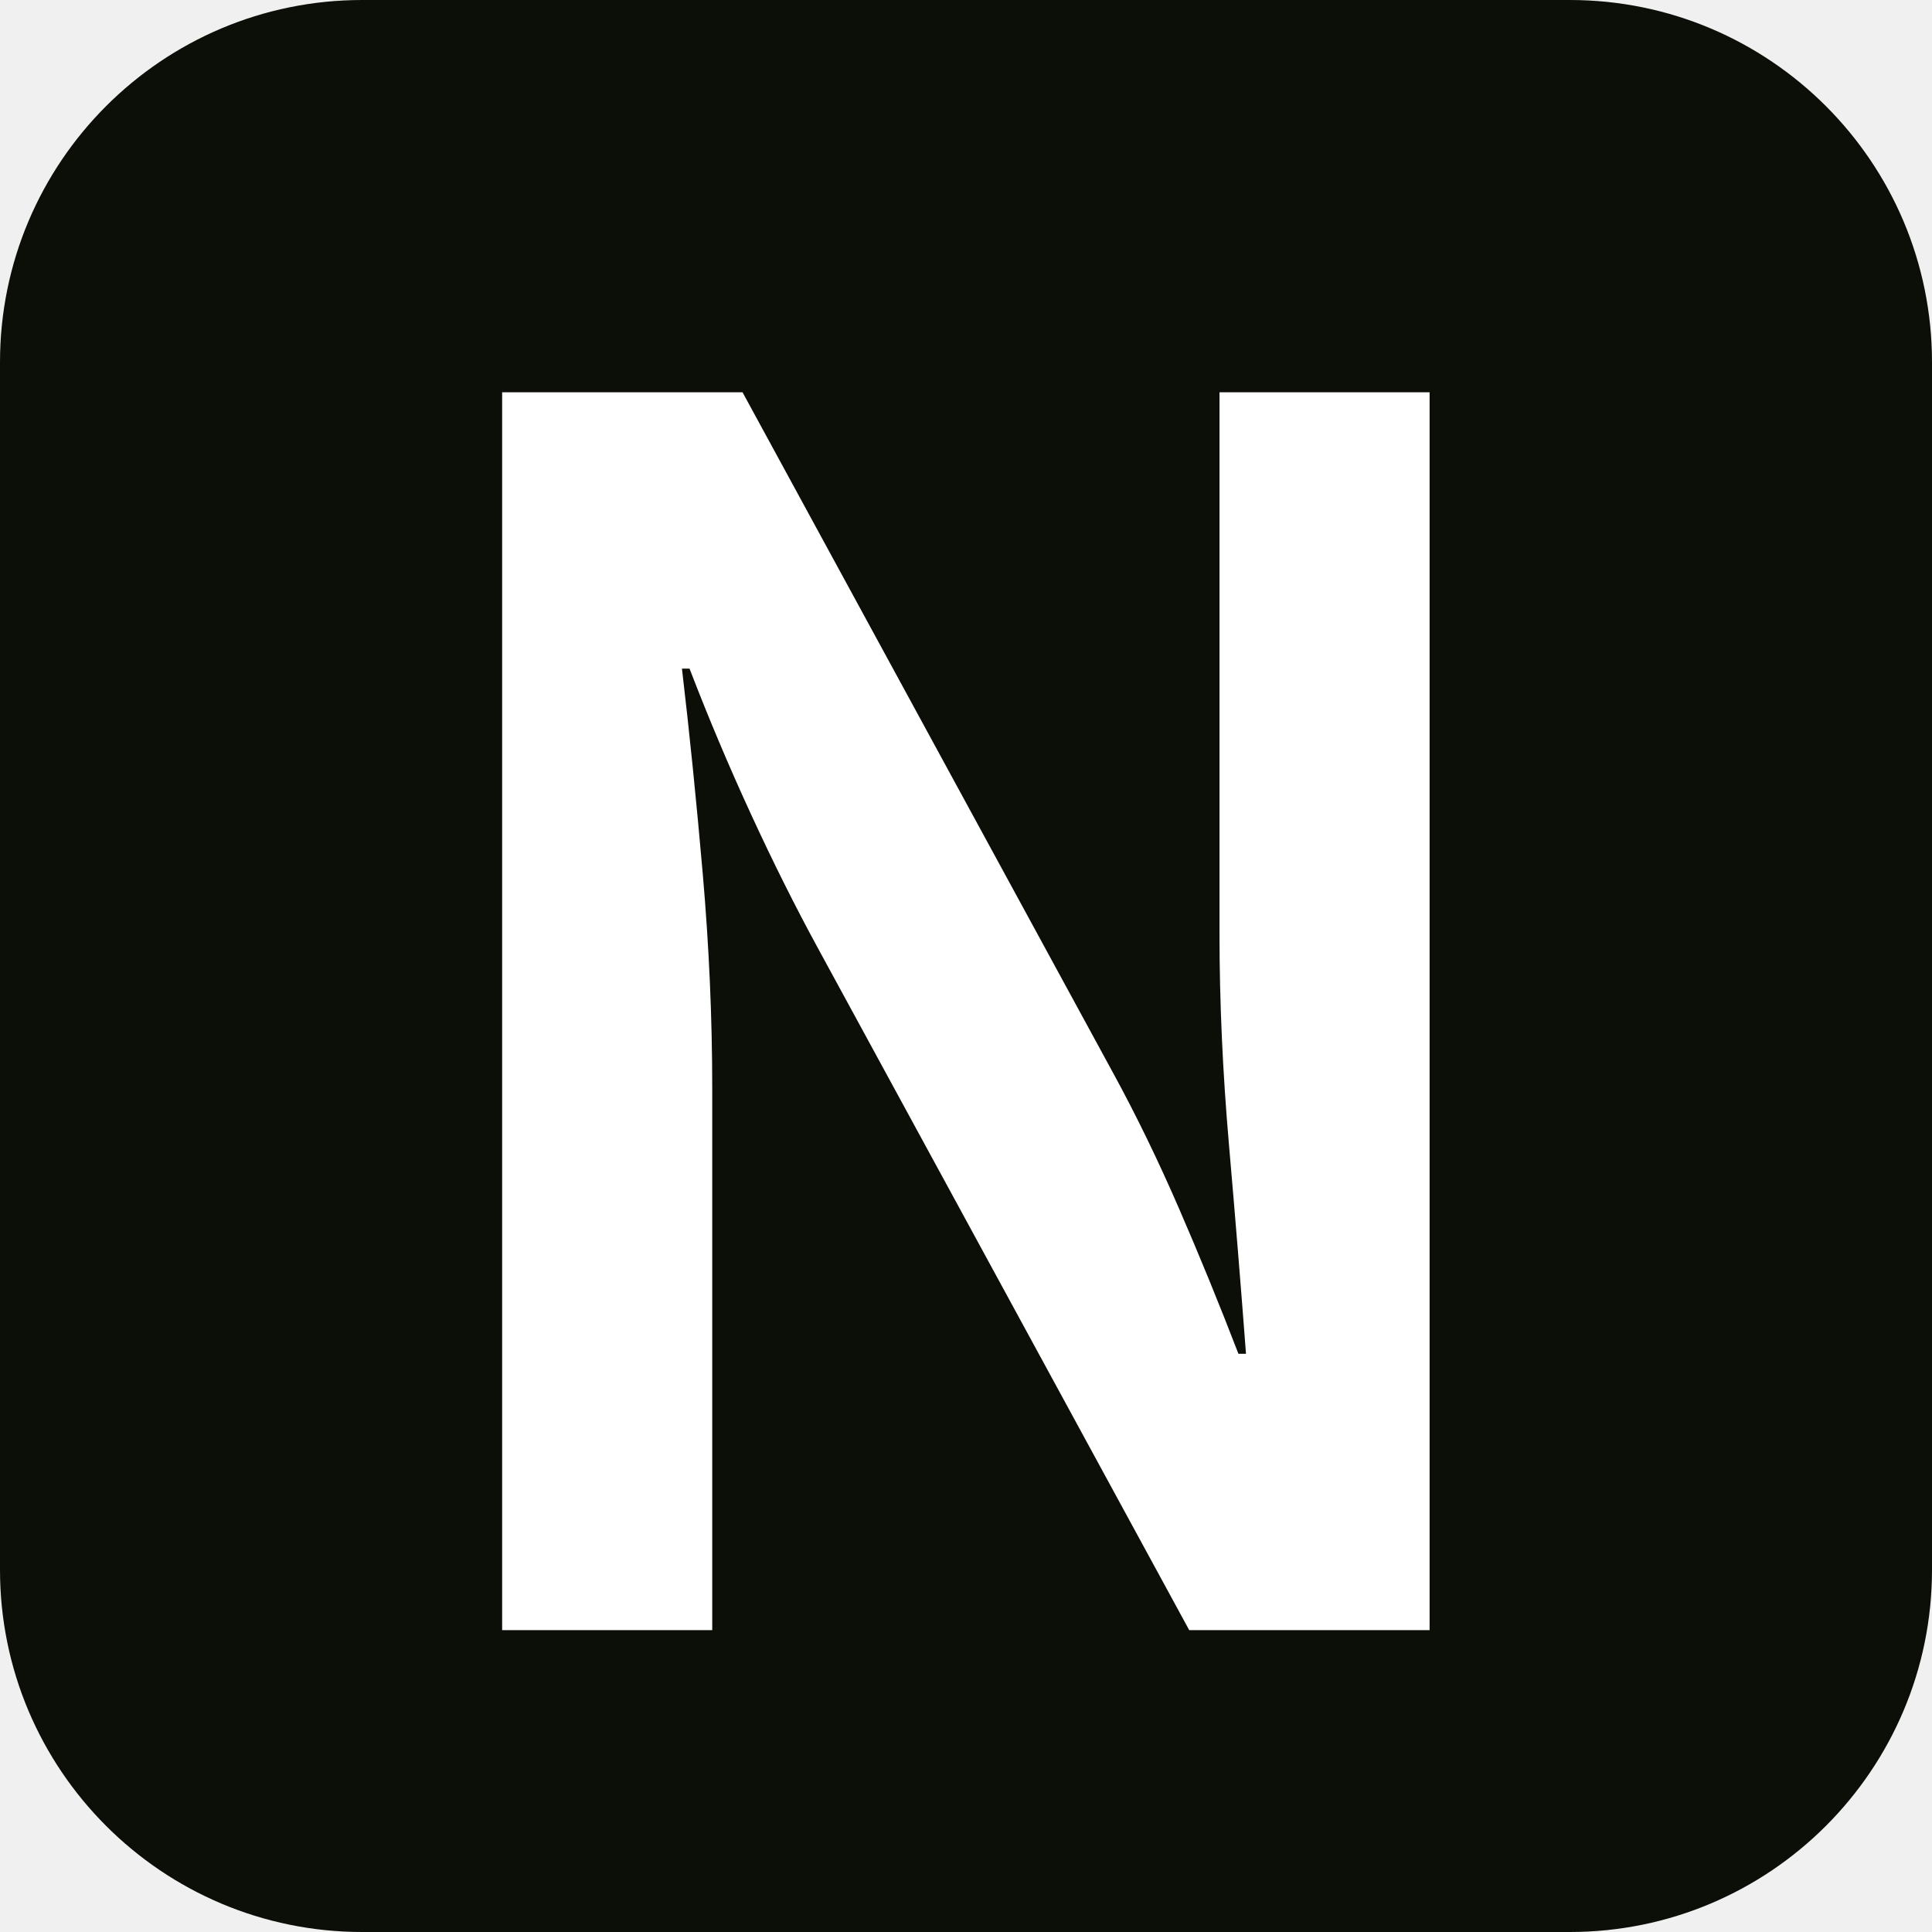
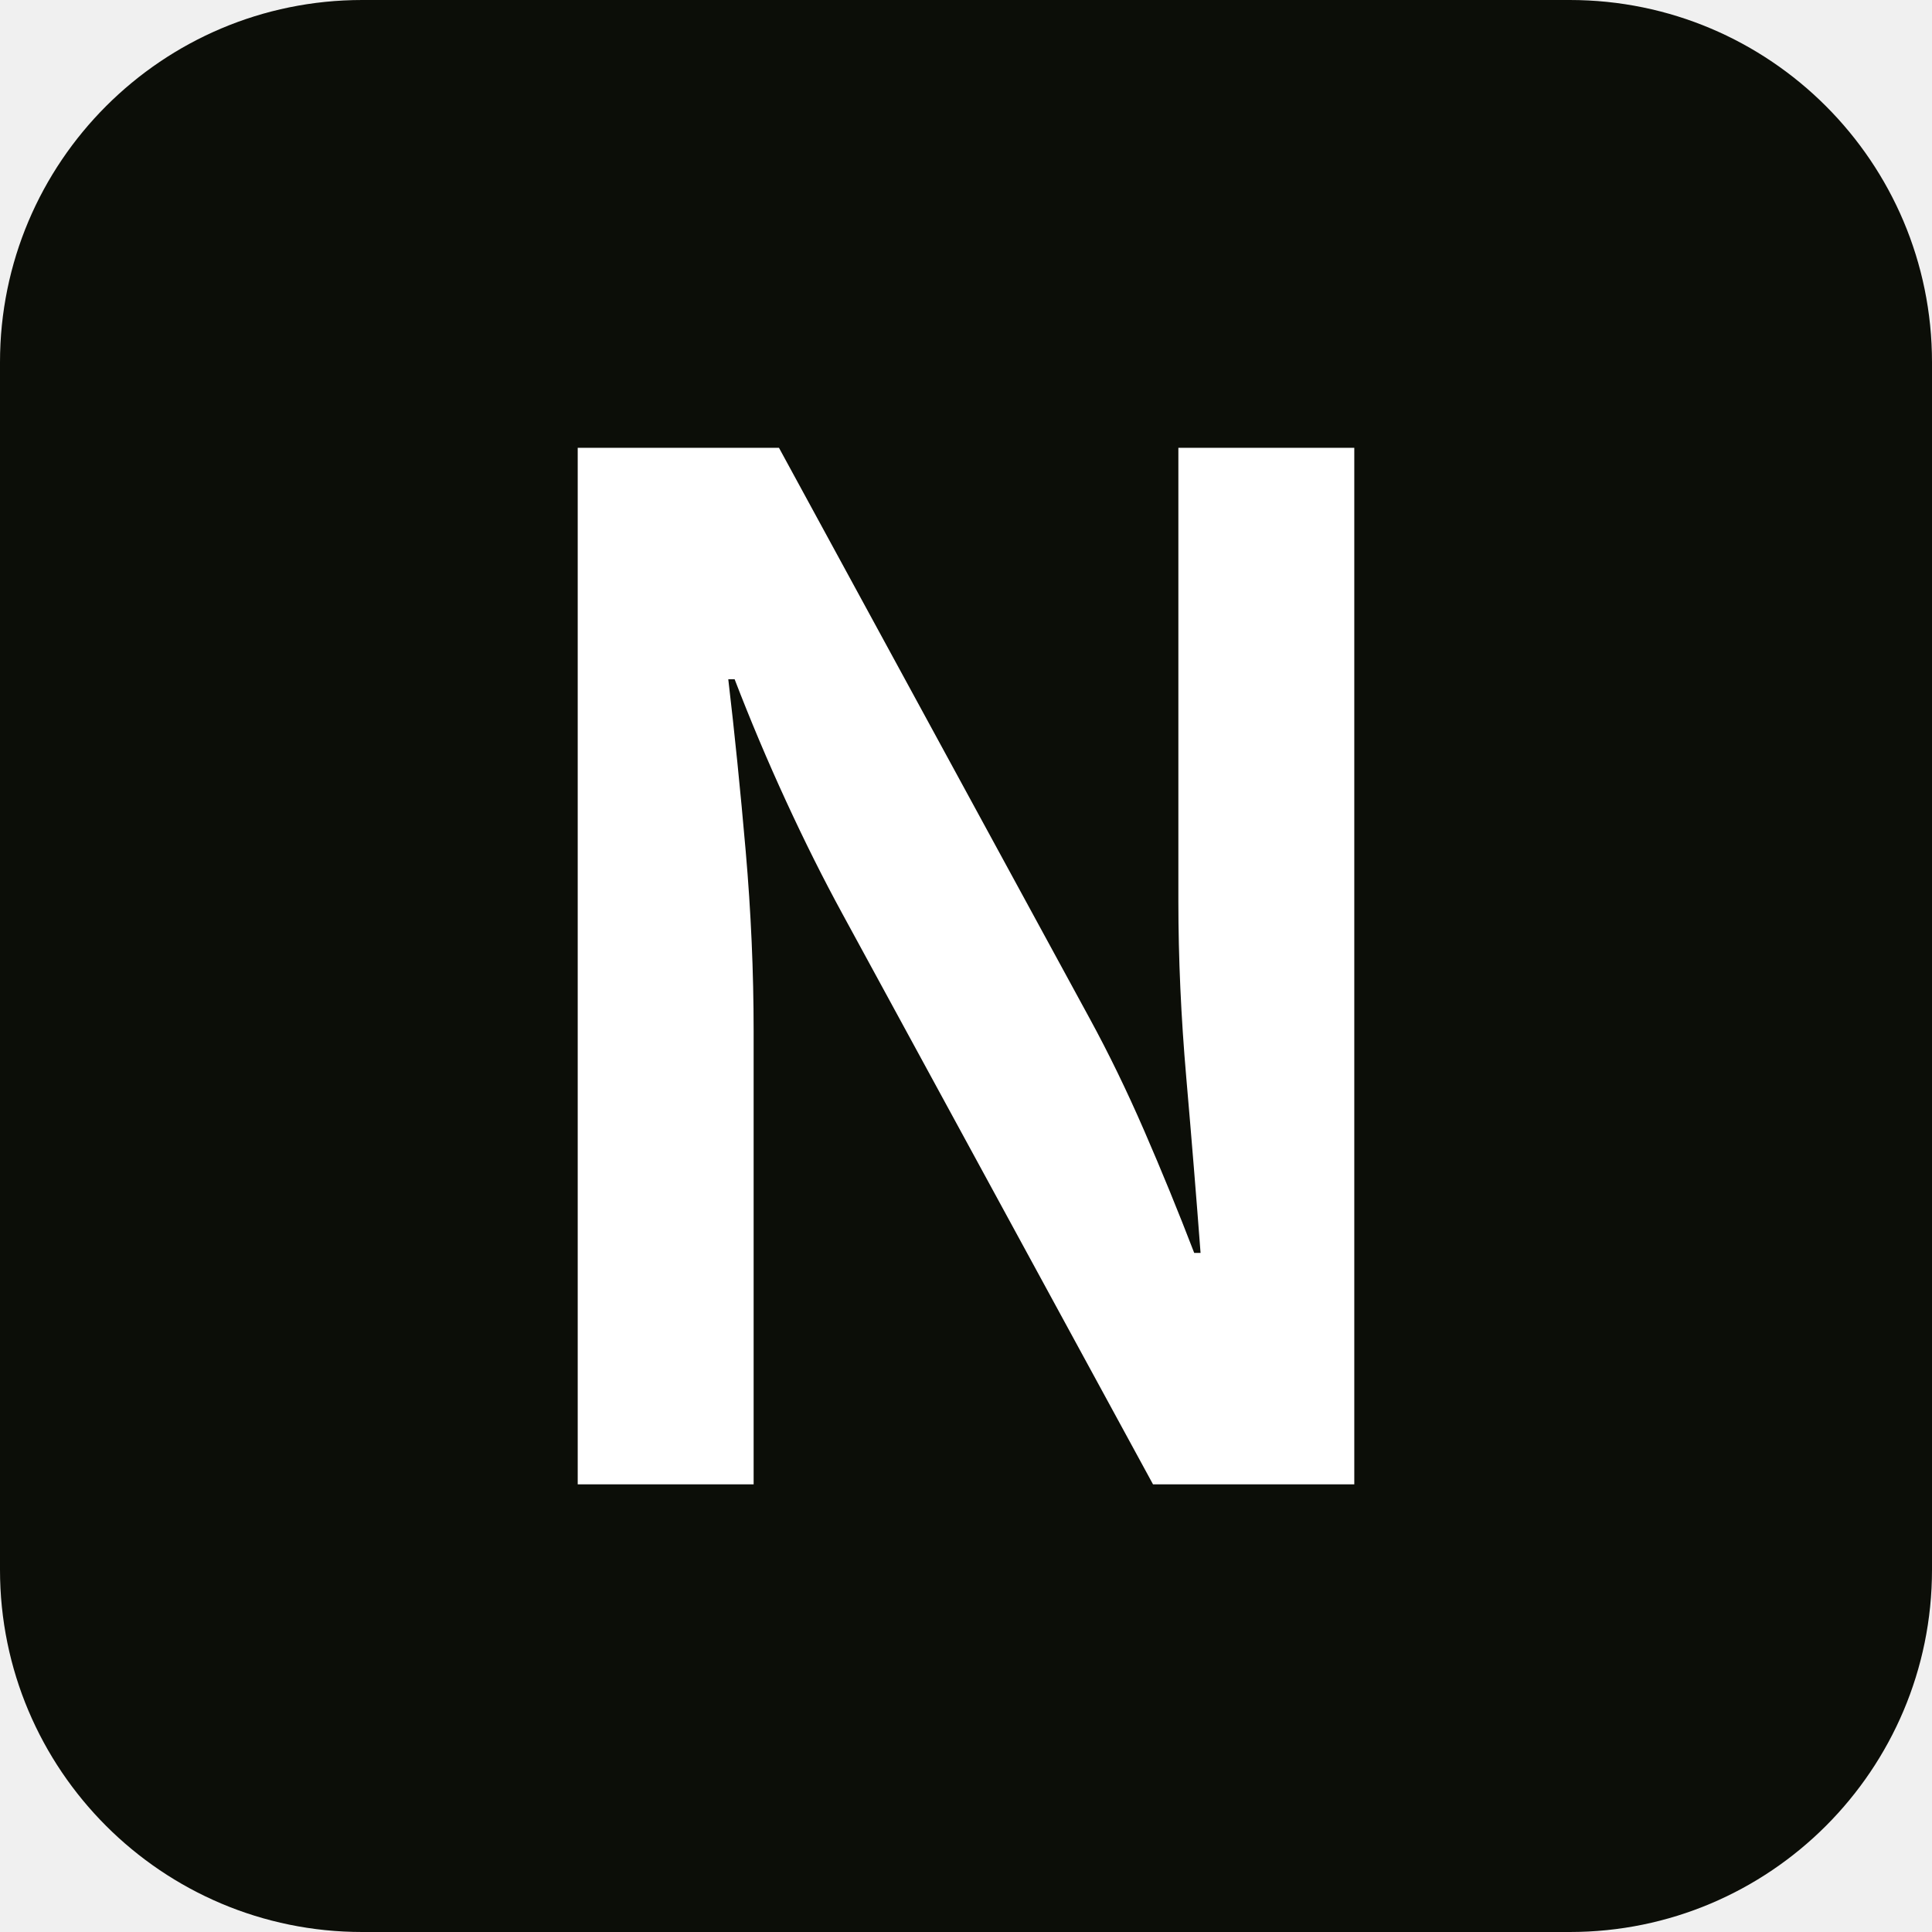
<svg xmlns="http://www.w3.org/2000/svg" viewBox="0 0 128 128" role="img" aria-label="Nathaniel May">
  <rect width="128" height="128" rx="24" fill="#0c0e08" />
-   <path fill="#fff" d="M83 0V654h127l196-360q18-33 34.5-71t31.5-77h4q-4 53-9 110.5T462 368v286h111V0H446L250 360q-18 33-35.5 71T182 508h-4q6-51 11-108.5t5-113.5V0Z" transform="translate(22.86 108) scale(.1254 -.1254)" />
+   <path fill="#fff" d="M83 0V654h127l196-360q18-33 34.5-71t31.5-77h4q-4 53-9 110.5T462 368v286h111V0H446L250 360q-18 33-35.5 71T182 508h-4q6-51 11-108.5t5-113.5V0Z" transform="translate(29.56 98.34) scale(.105 -.105)" />
</svg>
